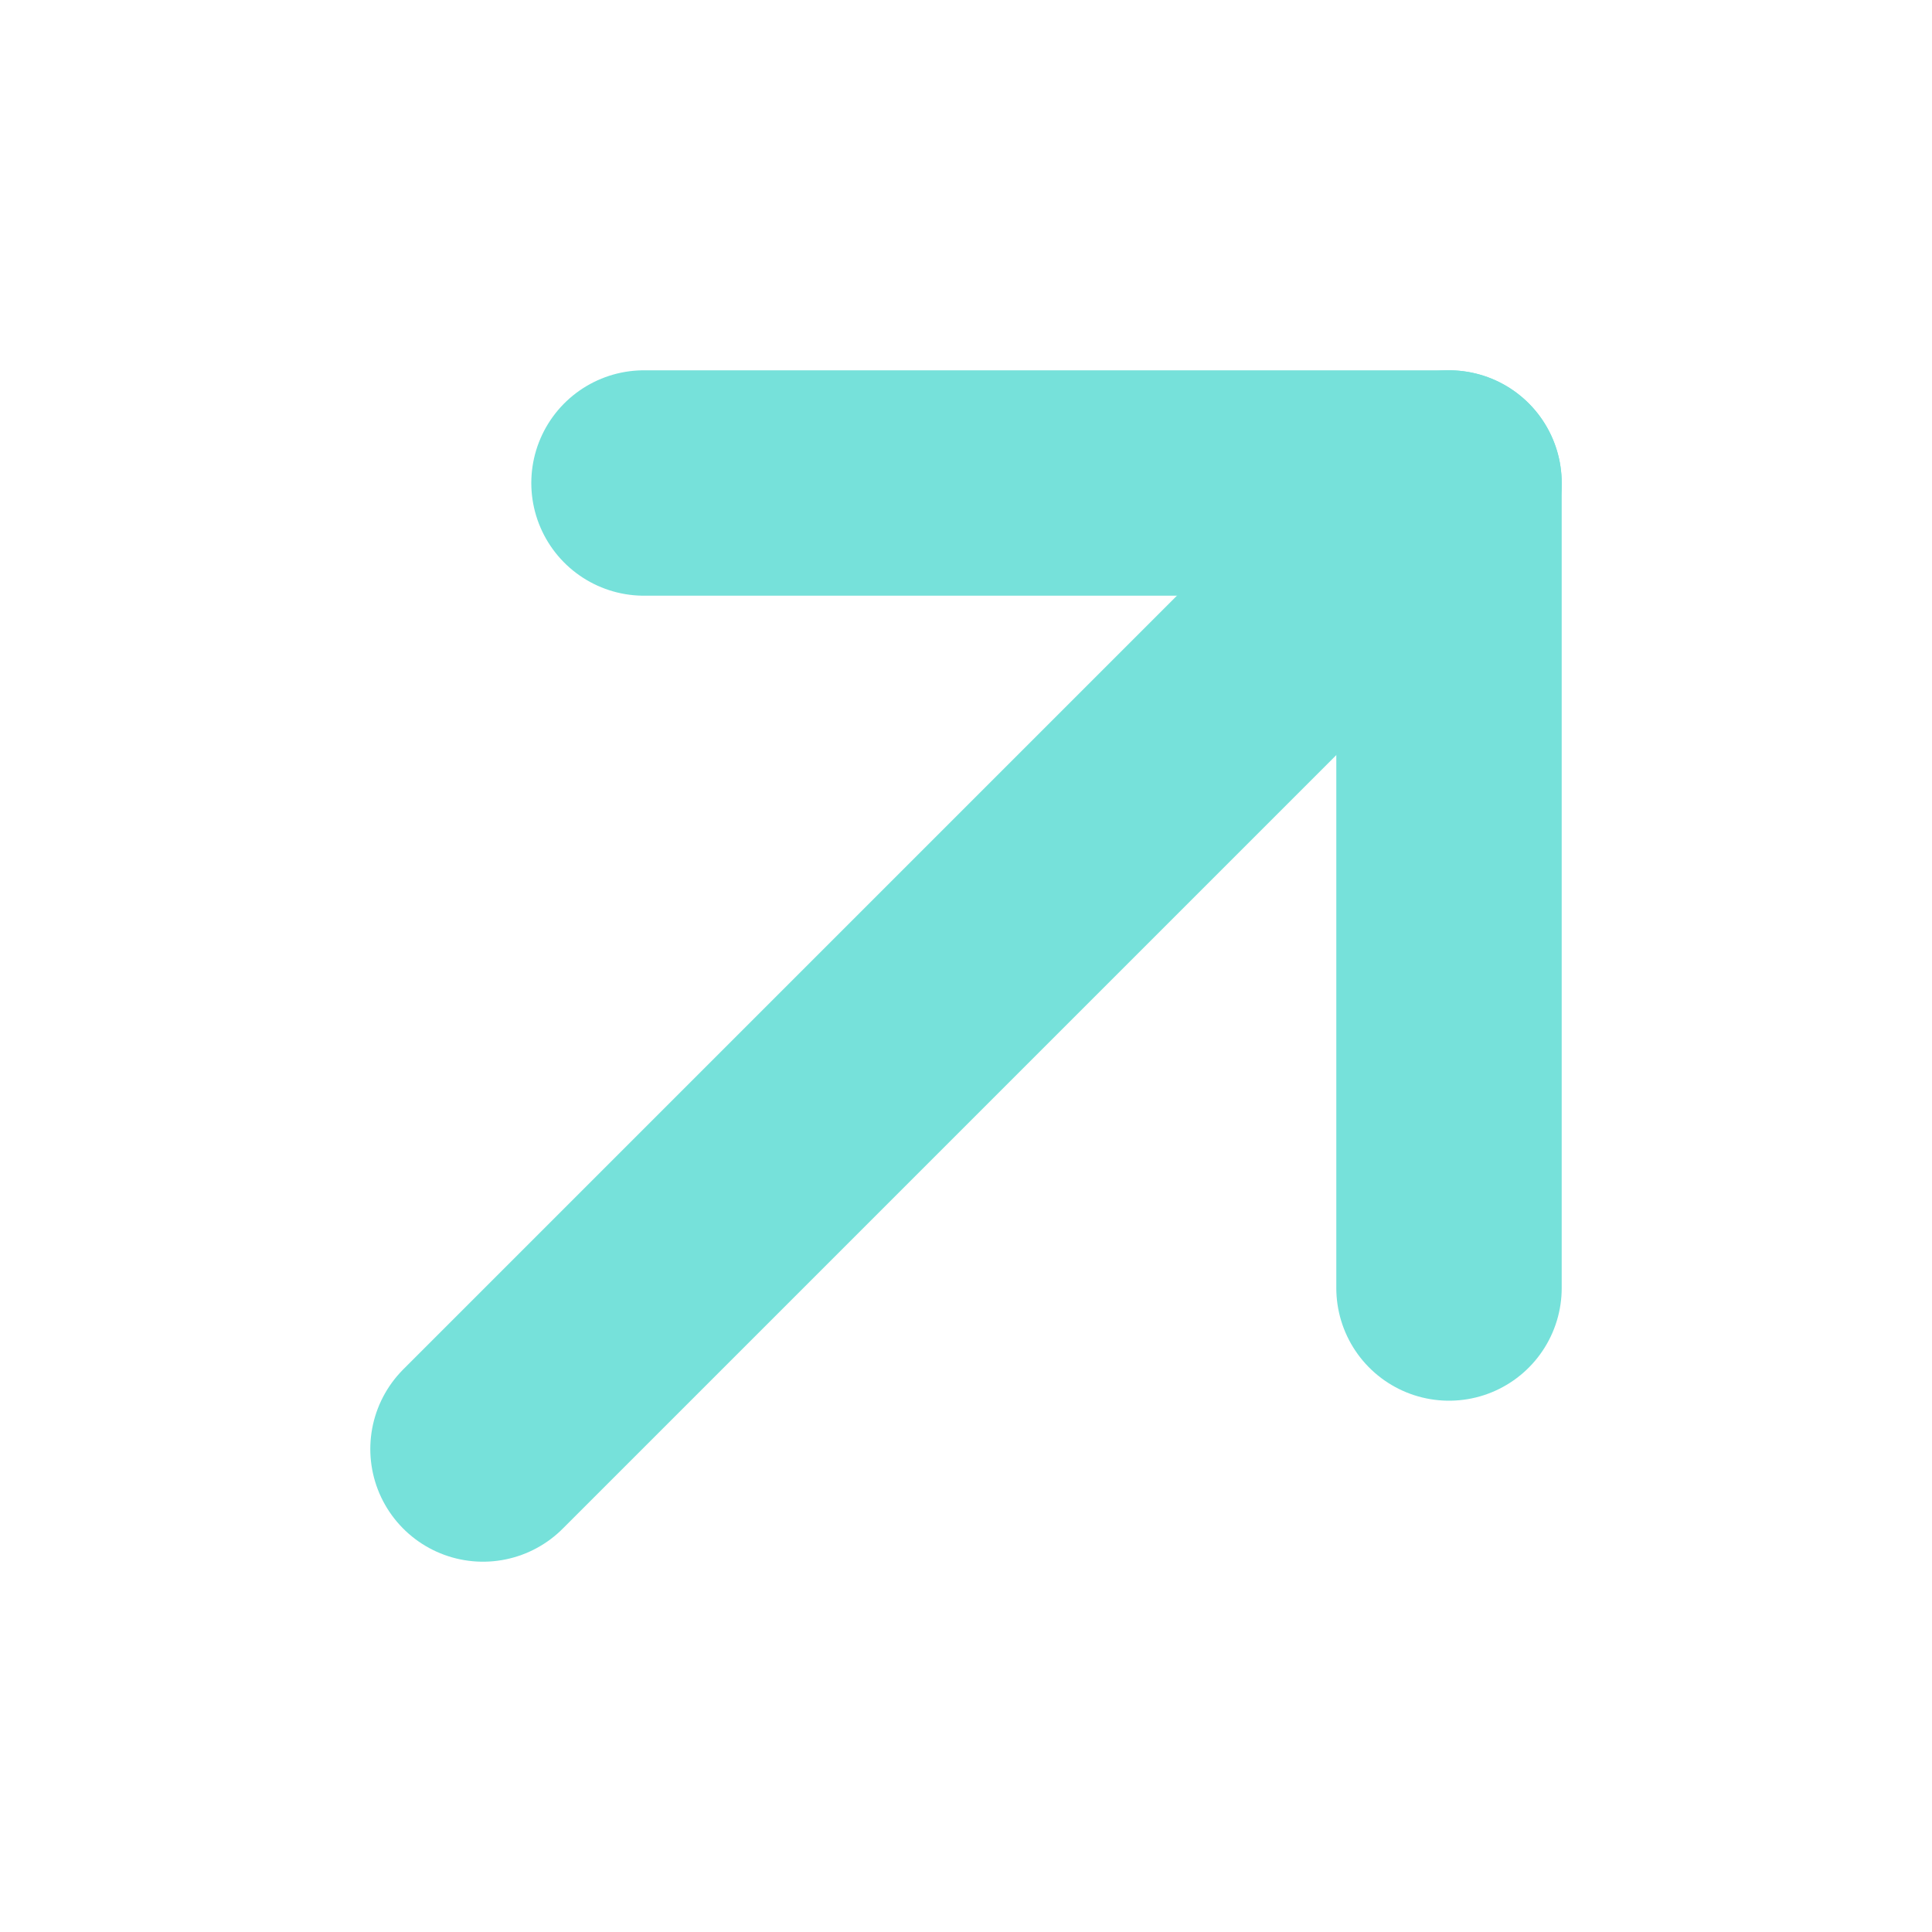
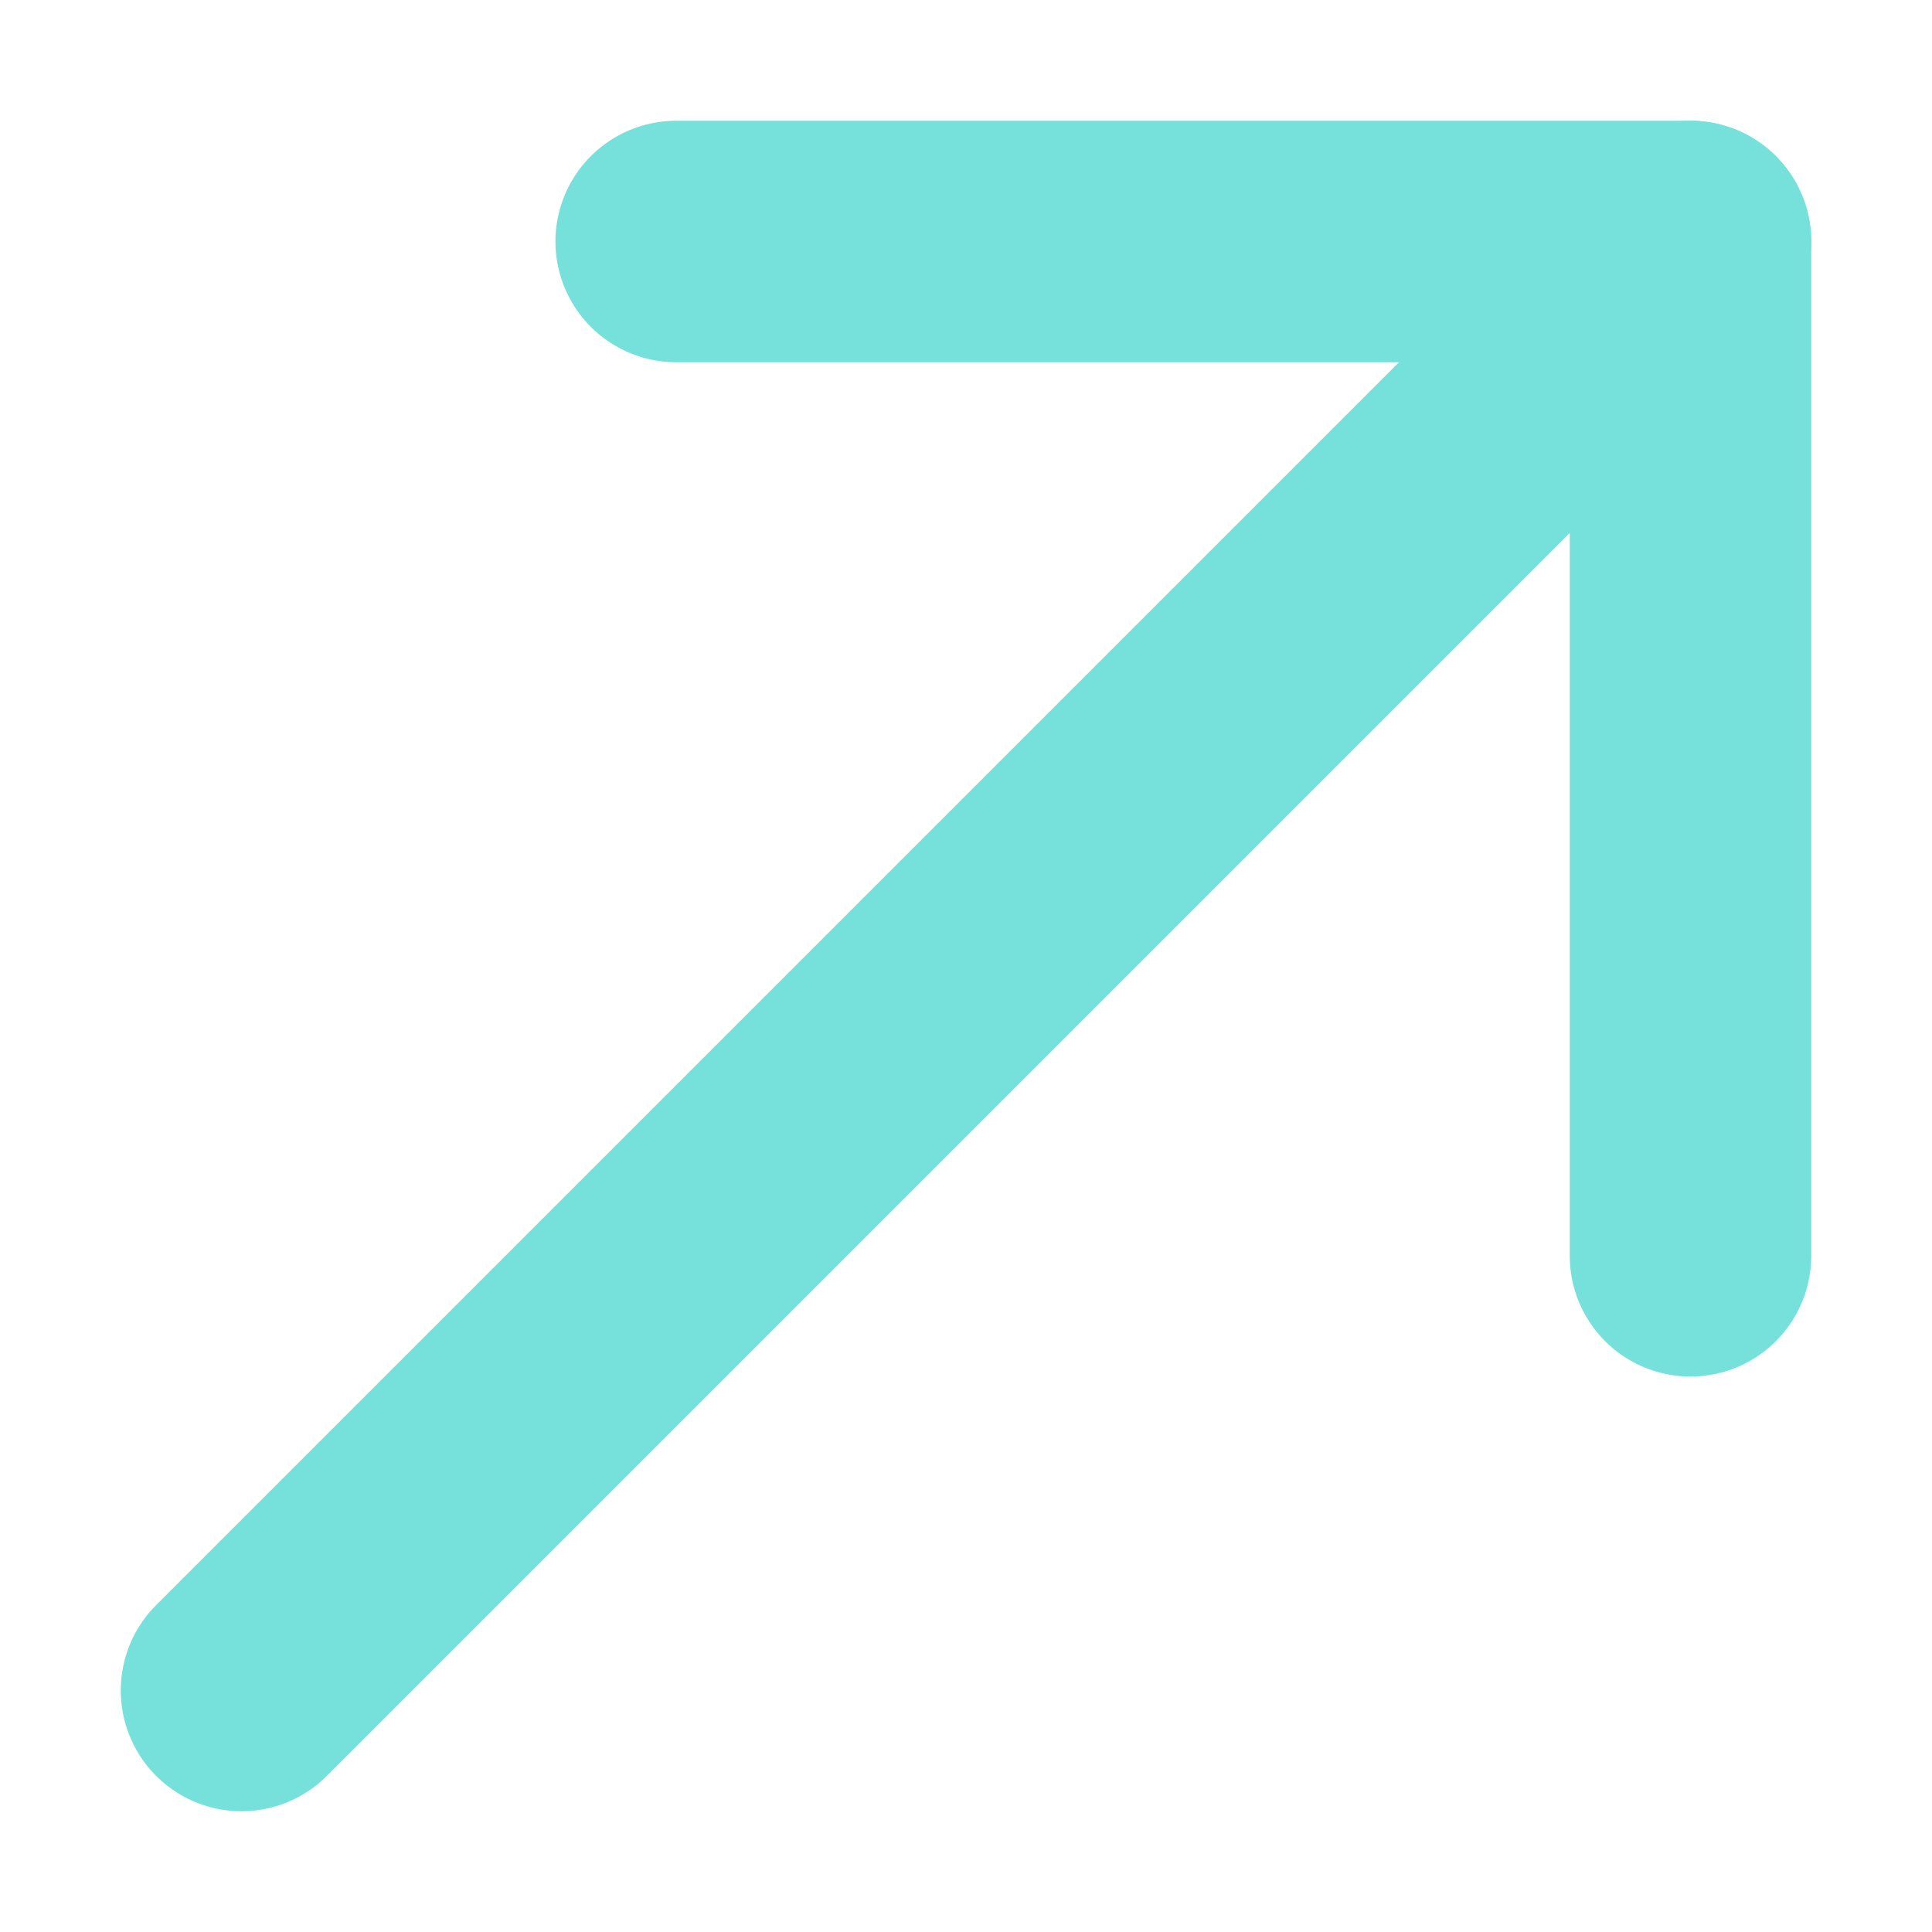
<svg xmlns="http://www.w3.org/2000/svg" width="12" height="12" viewBox="0 0 12 12" fill="none">
-   <path d="M3 9L9 3" stroke="#76E1DA" stroke-width="1.4" stroke-linecap="round" />
-   <path d="M4 3H9V8" stroke="#76E1DA" stroke-width="1.4" stroke-linecap="round" stroke-linejoin="round" />
+   <path d="M1.5 10.5L10.5 1.5" stroke="#76E1DA" stroke-width="1.5" stroke-linecap="round" />
+   <path d="M4.2 1.5H10.5V7.8" stroke="#76E1DA" stroke-width="1.5" stroke-linecap="round" stroke-linejoin="round" />
</svg>
